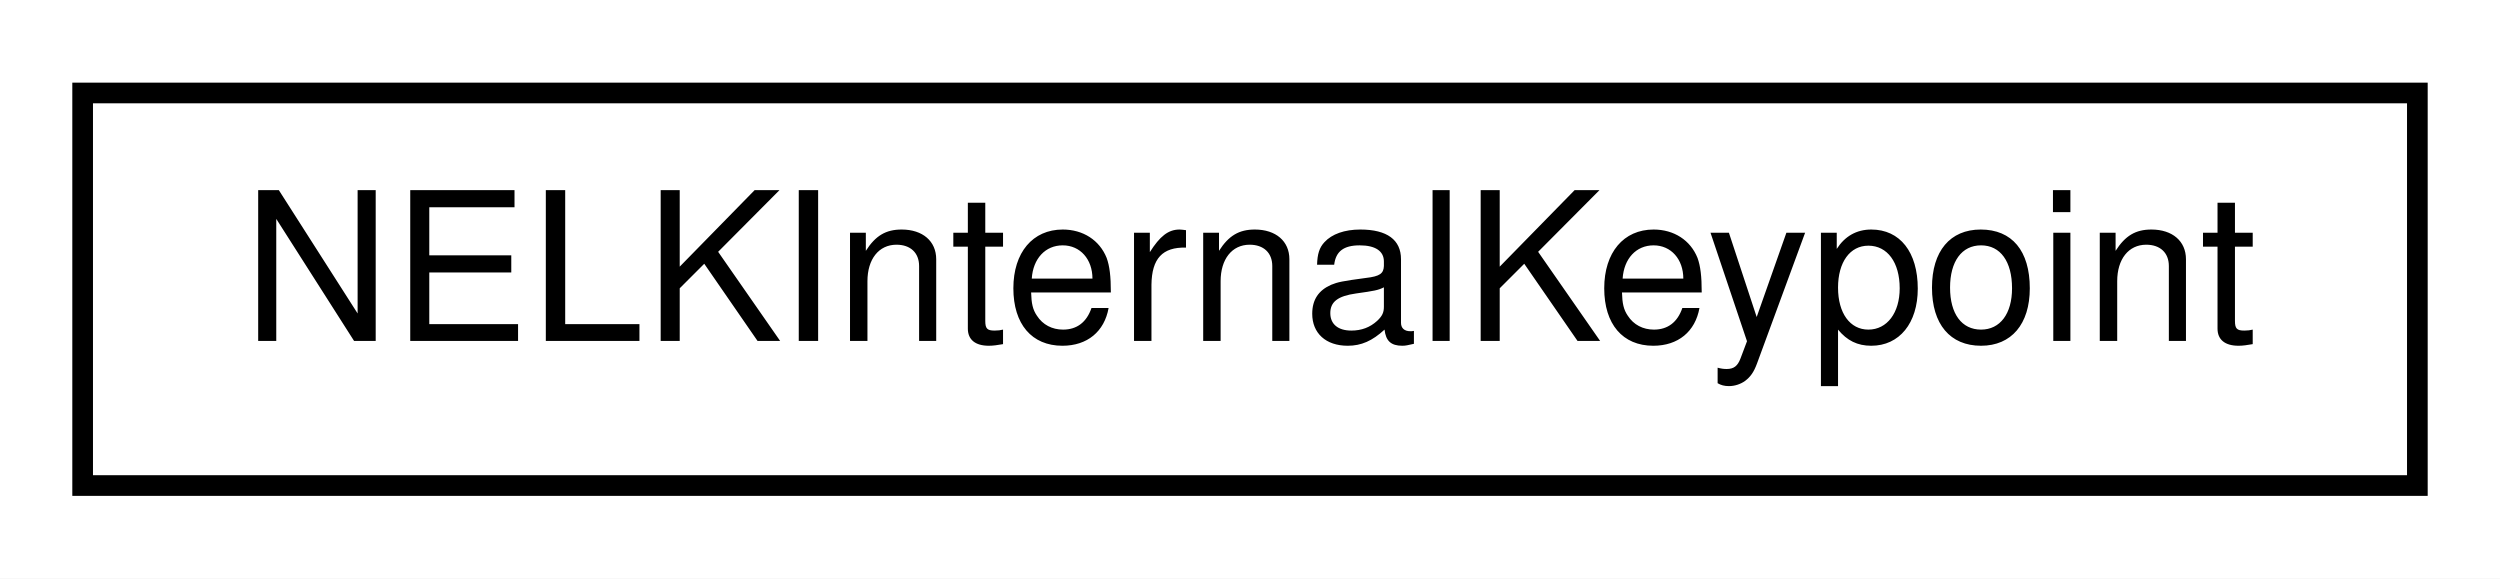
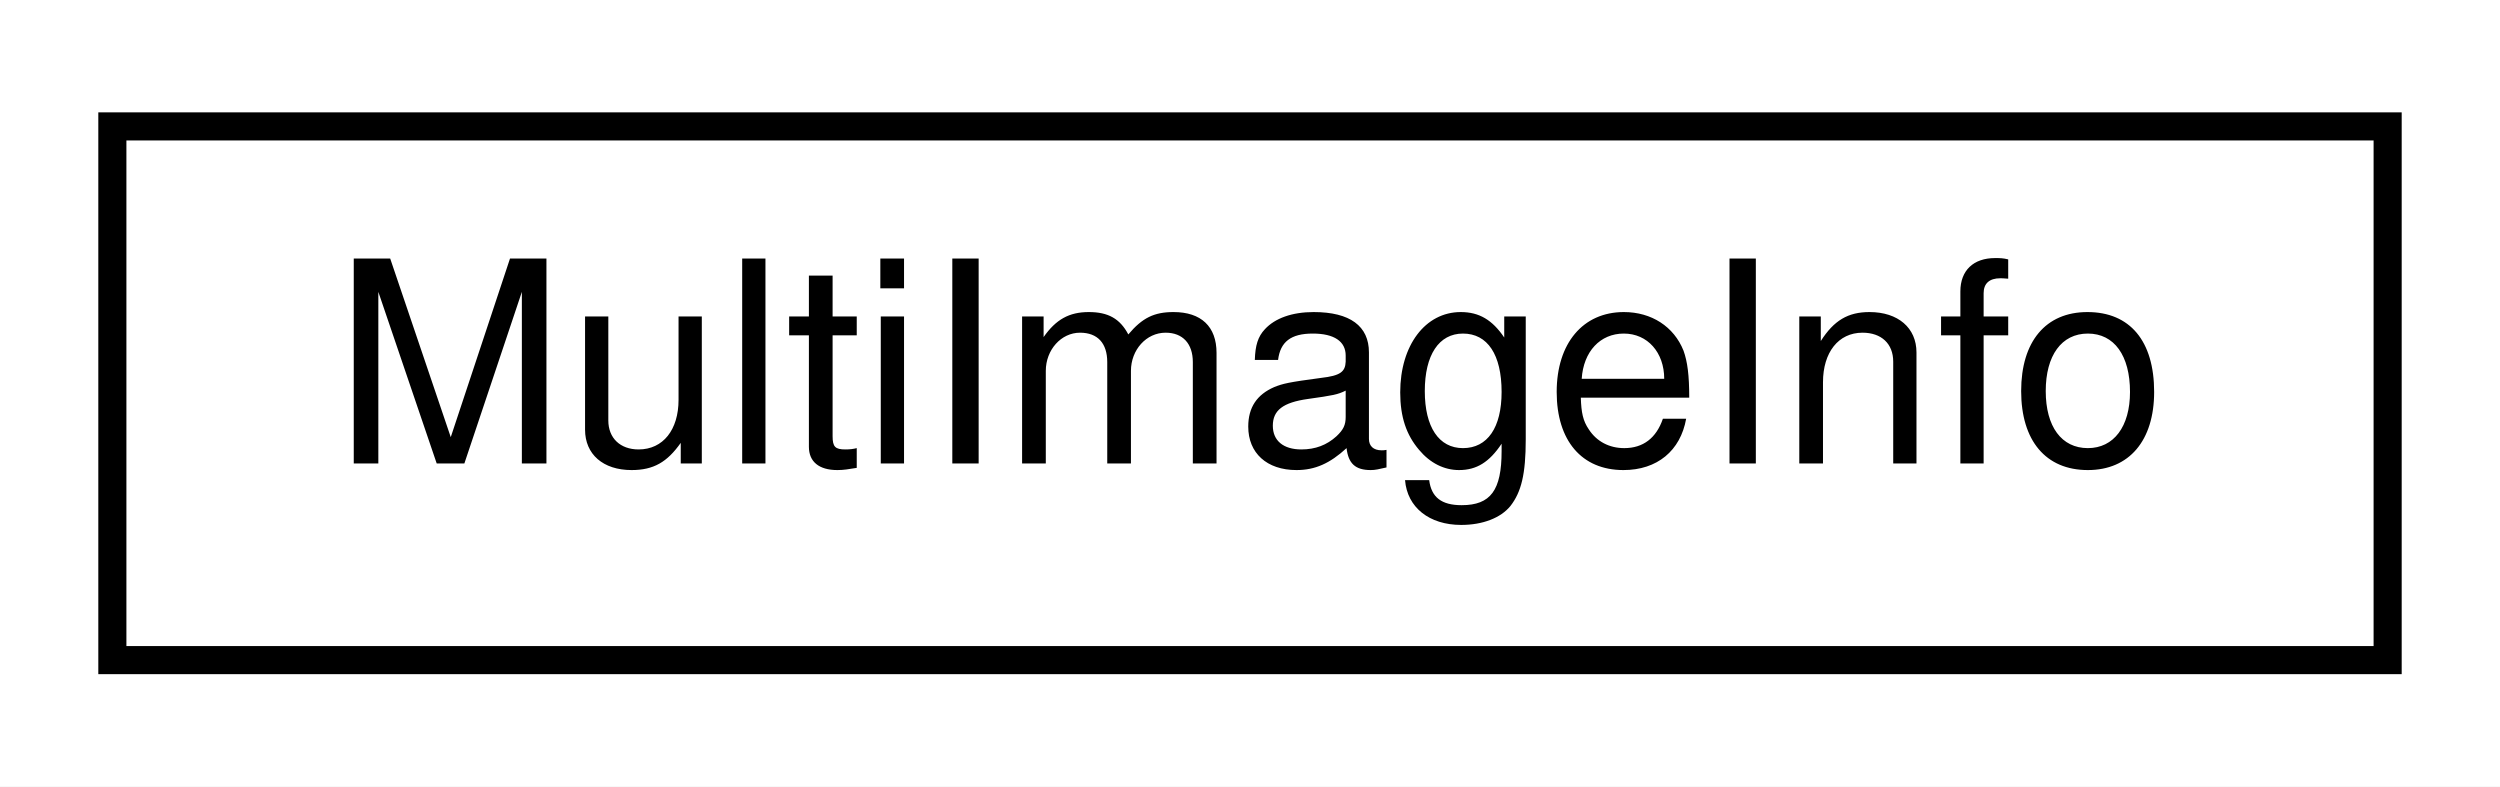
- <svg xmlns="http://www.w3.org/2000/svg" xmlns:xlink="http://www.w3.org/1999/xlink" width="121pt" height="28pt" viewBox="0.00 0.00 121.00 28.00">
+ <svg xmlns="http://www.w3.org/2000/svg" xmlns:xlink="http://www.w3.org/1999/xlink" width="89pt" height="28pt" viewBox="0.00 0.00 89.00 28.00">
  <g id="graph0" class="graph" transform="scale(1 1) rotate(0) translate(4 24)">
-     <polygon fill="white" stroke="none" points="-4,4 -4,-24 117,-24 117,4 -4,4" />
+     <polygon fill="white" stroke="none" points="-4,4 -4,-24 85,-24 85,4 -4,4" />
    <g id="node1" class="node">
      <g id="a_node1">
-         <a xlink:href="structarm__compute_1_1_n_e_l_k_internal_keypoint.xhtml" target="_top" xlink:title="Internal keypoint class for Lucas-Kanade Optical Flow. ">
-           <polygon fill="white" stroke="black" points="0,-0.5 0,-19.5 113,-19.5 113,-0.5 0,-0.5" />
-           <text text-anchor="middle" x="56.5" y="-7.5" font-family="Helvetica,sans-Serif" font-size="10.00">NELKInternalKeypoint</text>
+         <a xlink:href="classarm__compute_1_1_multi_image_info.xhtml" target="_top" xlink:title="Store the multi-planar image's metadata. ">
+           <polygon fill="white" stroke="black" points="0,-0.5 0,-19.5 81,-19.5 81,-0.5 0,-0.5" />
+           <text text-anchor="middle" x="40.5" y="-7.5" font-family="Helvetica,sans-Serif" font-size="10.00">MultiImageInfo</text>
        </a>
      </g>
    </g>
  </g>
</svg>
